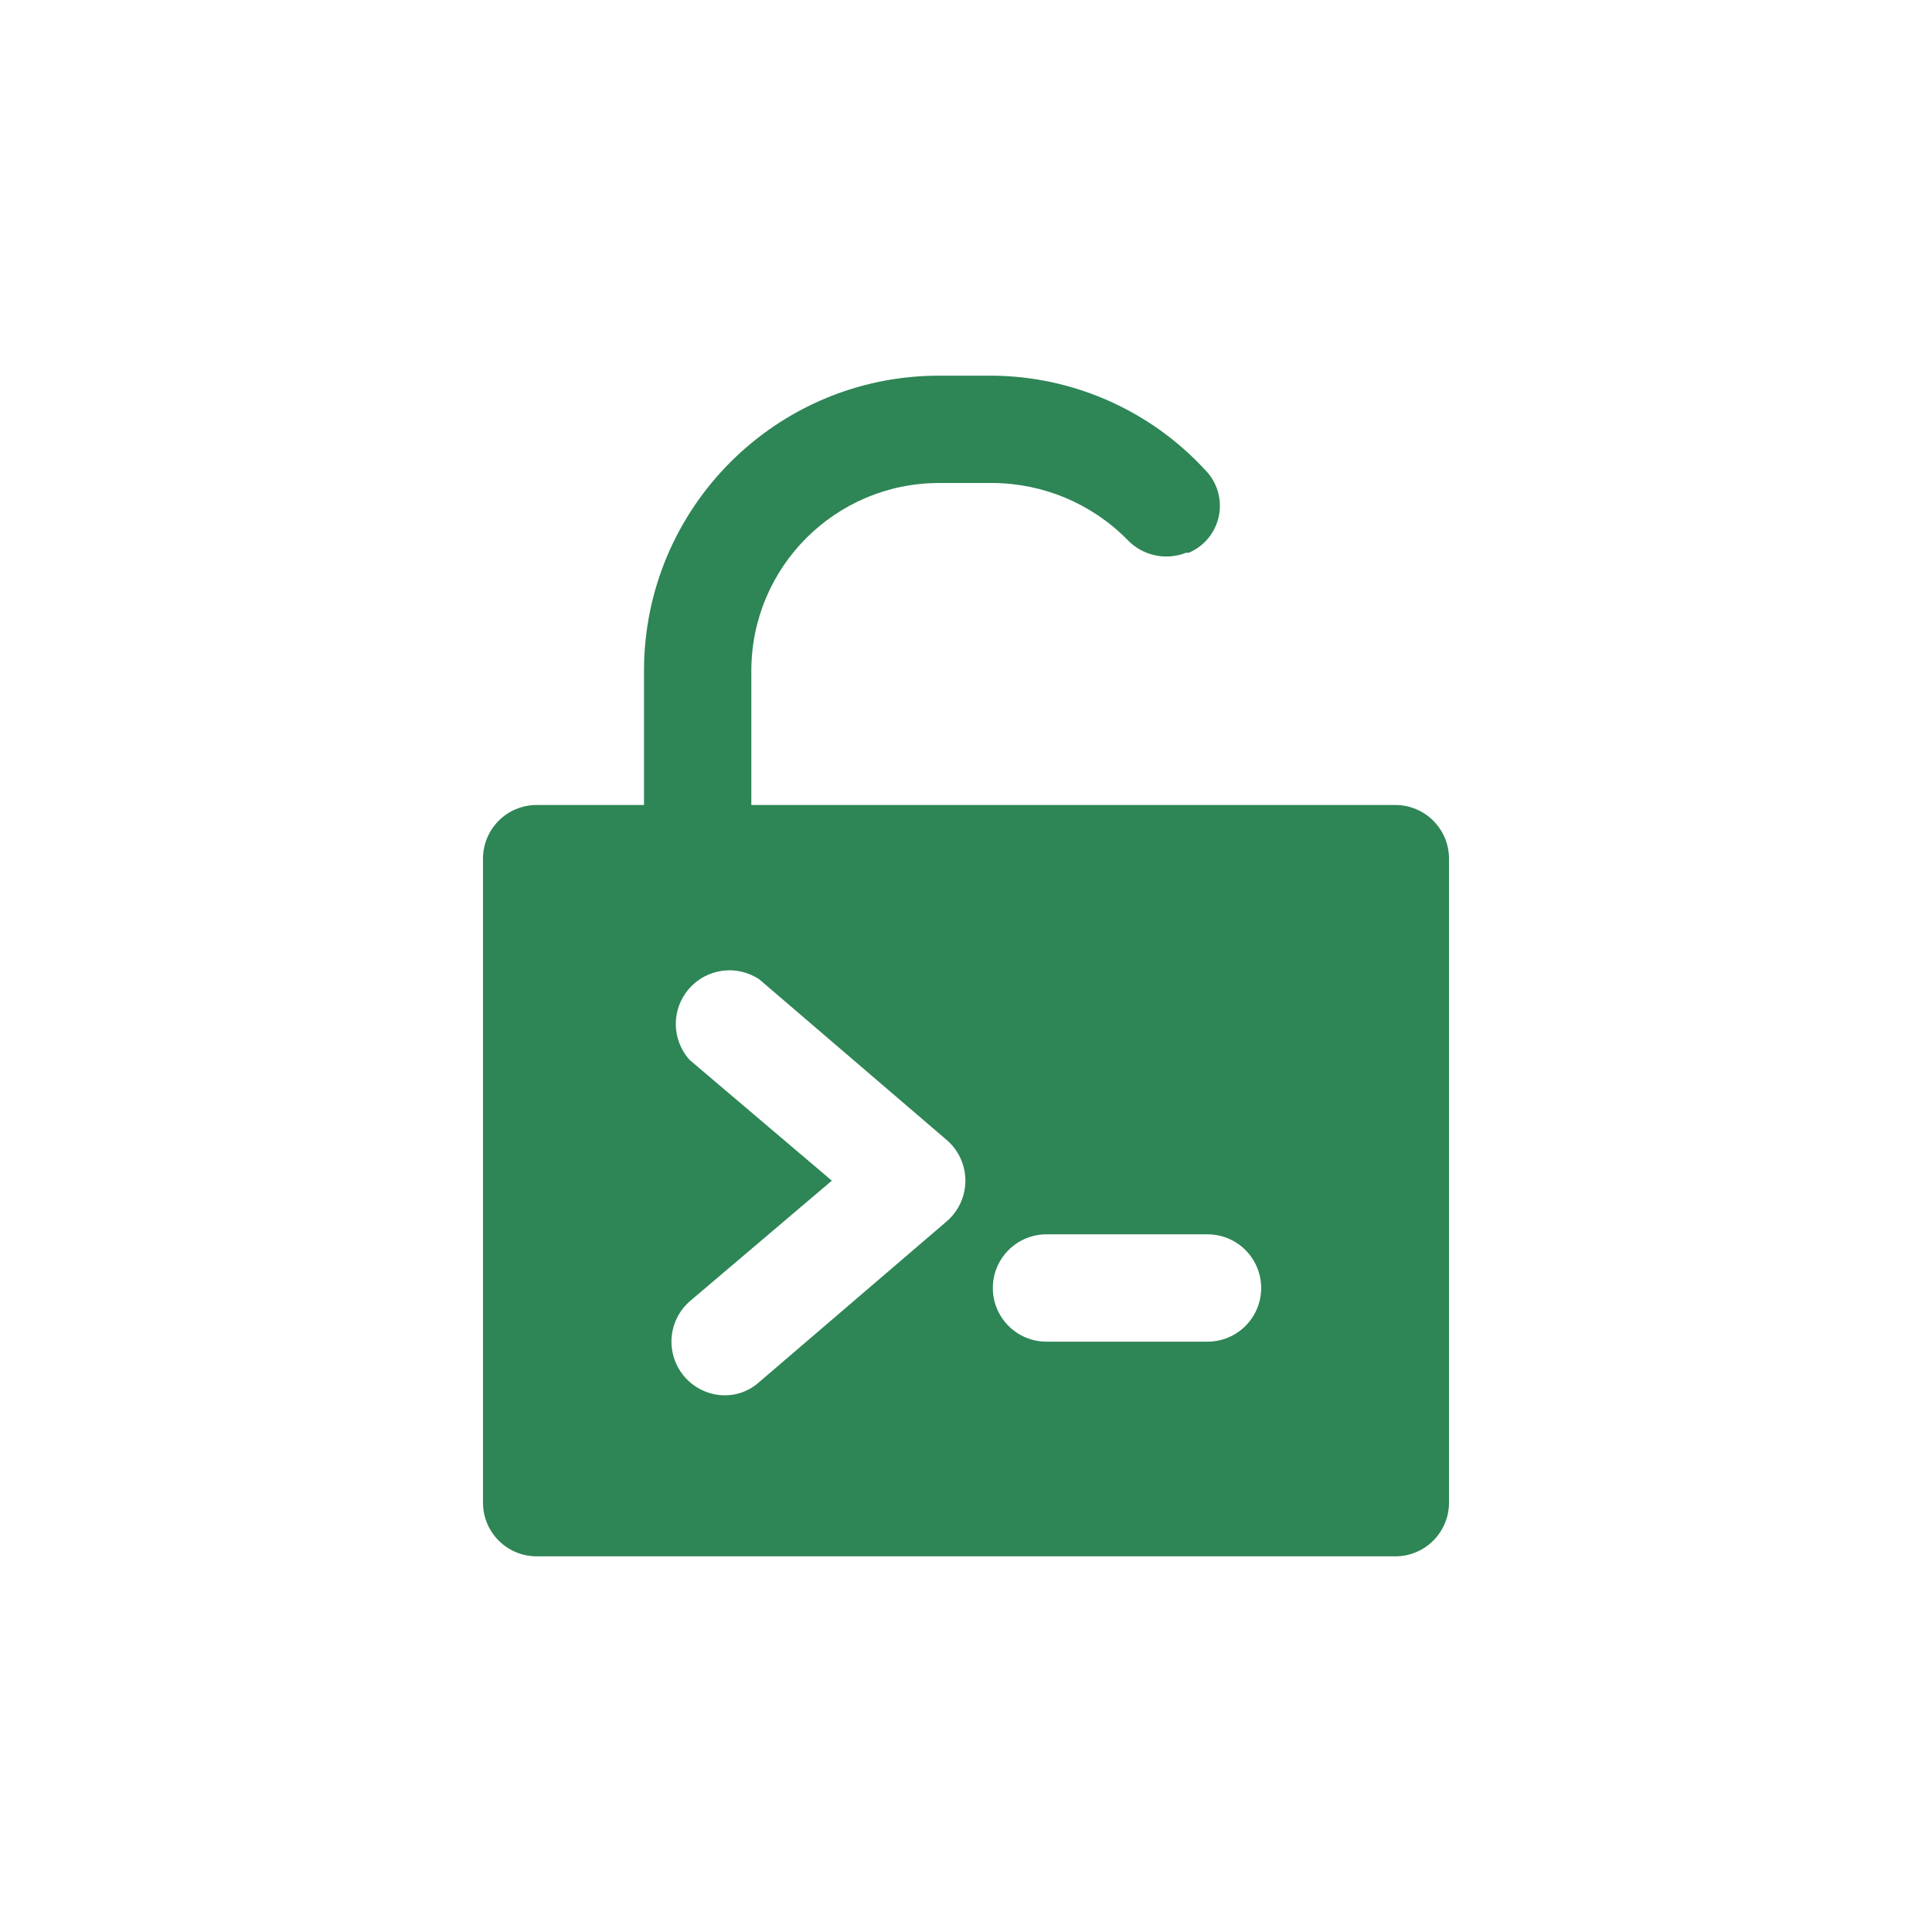
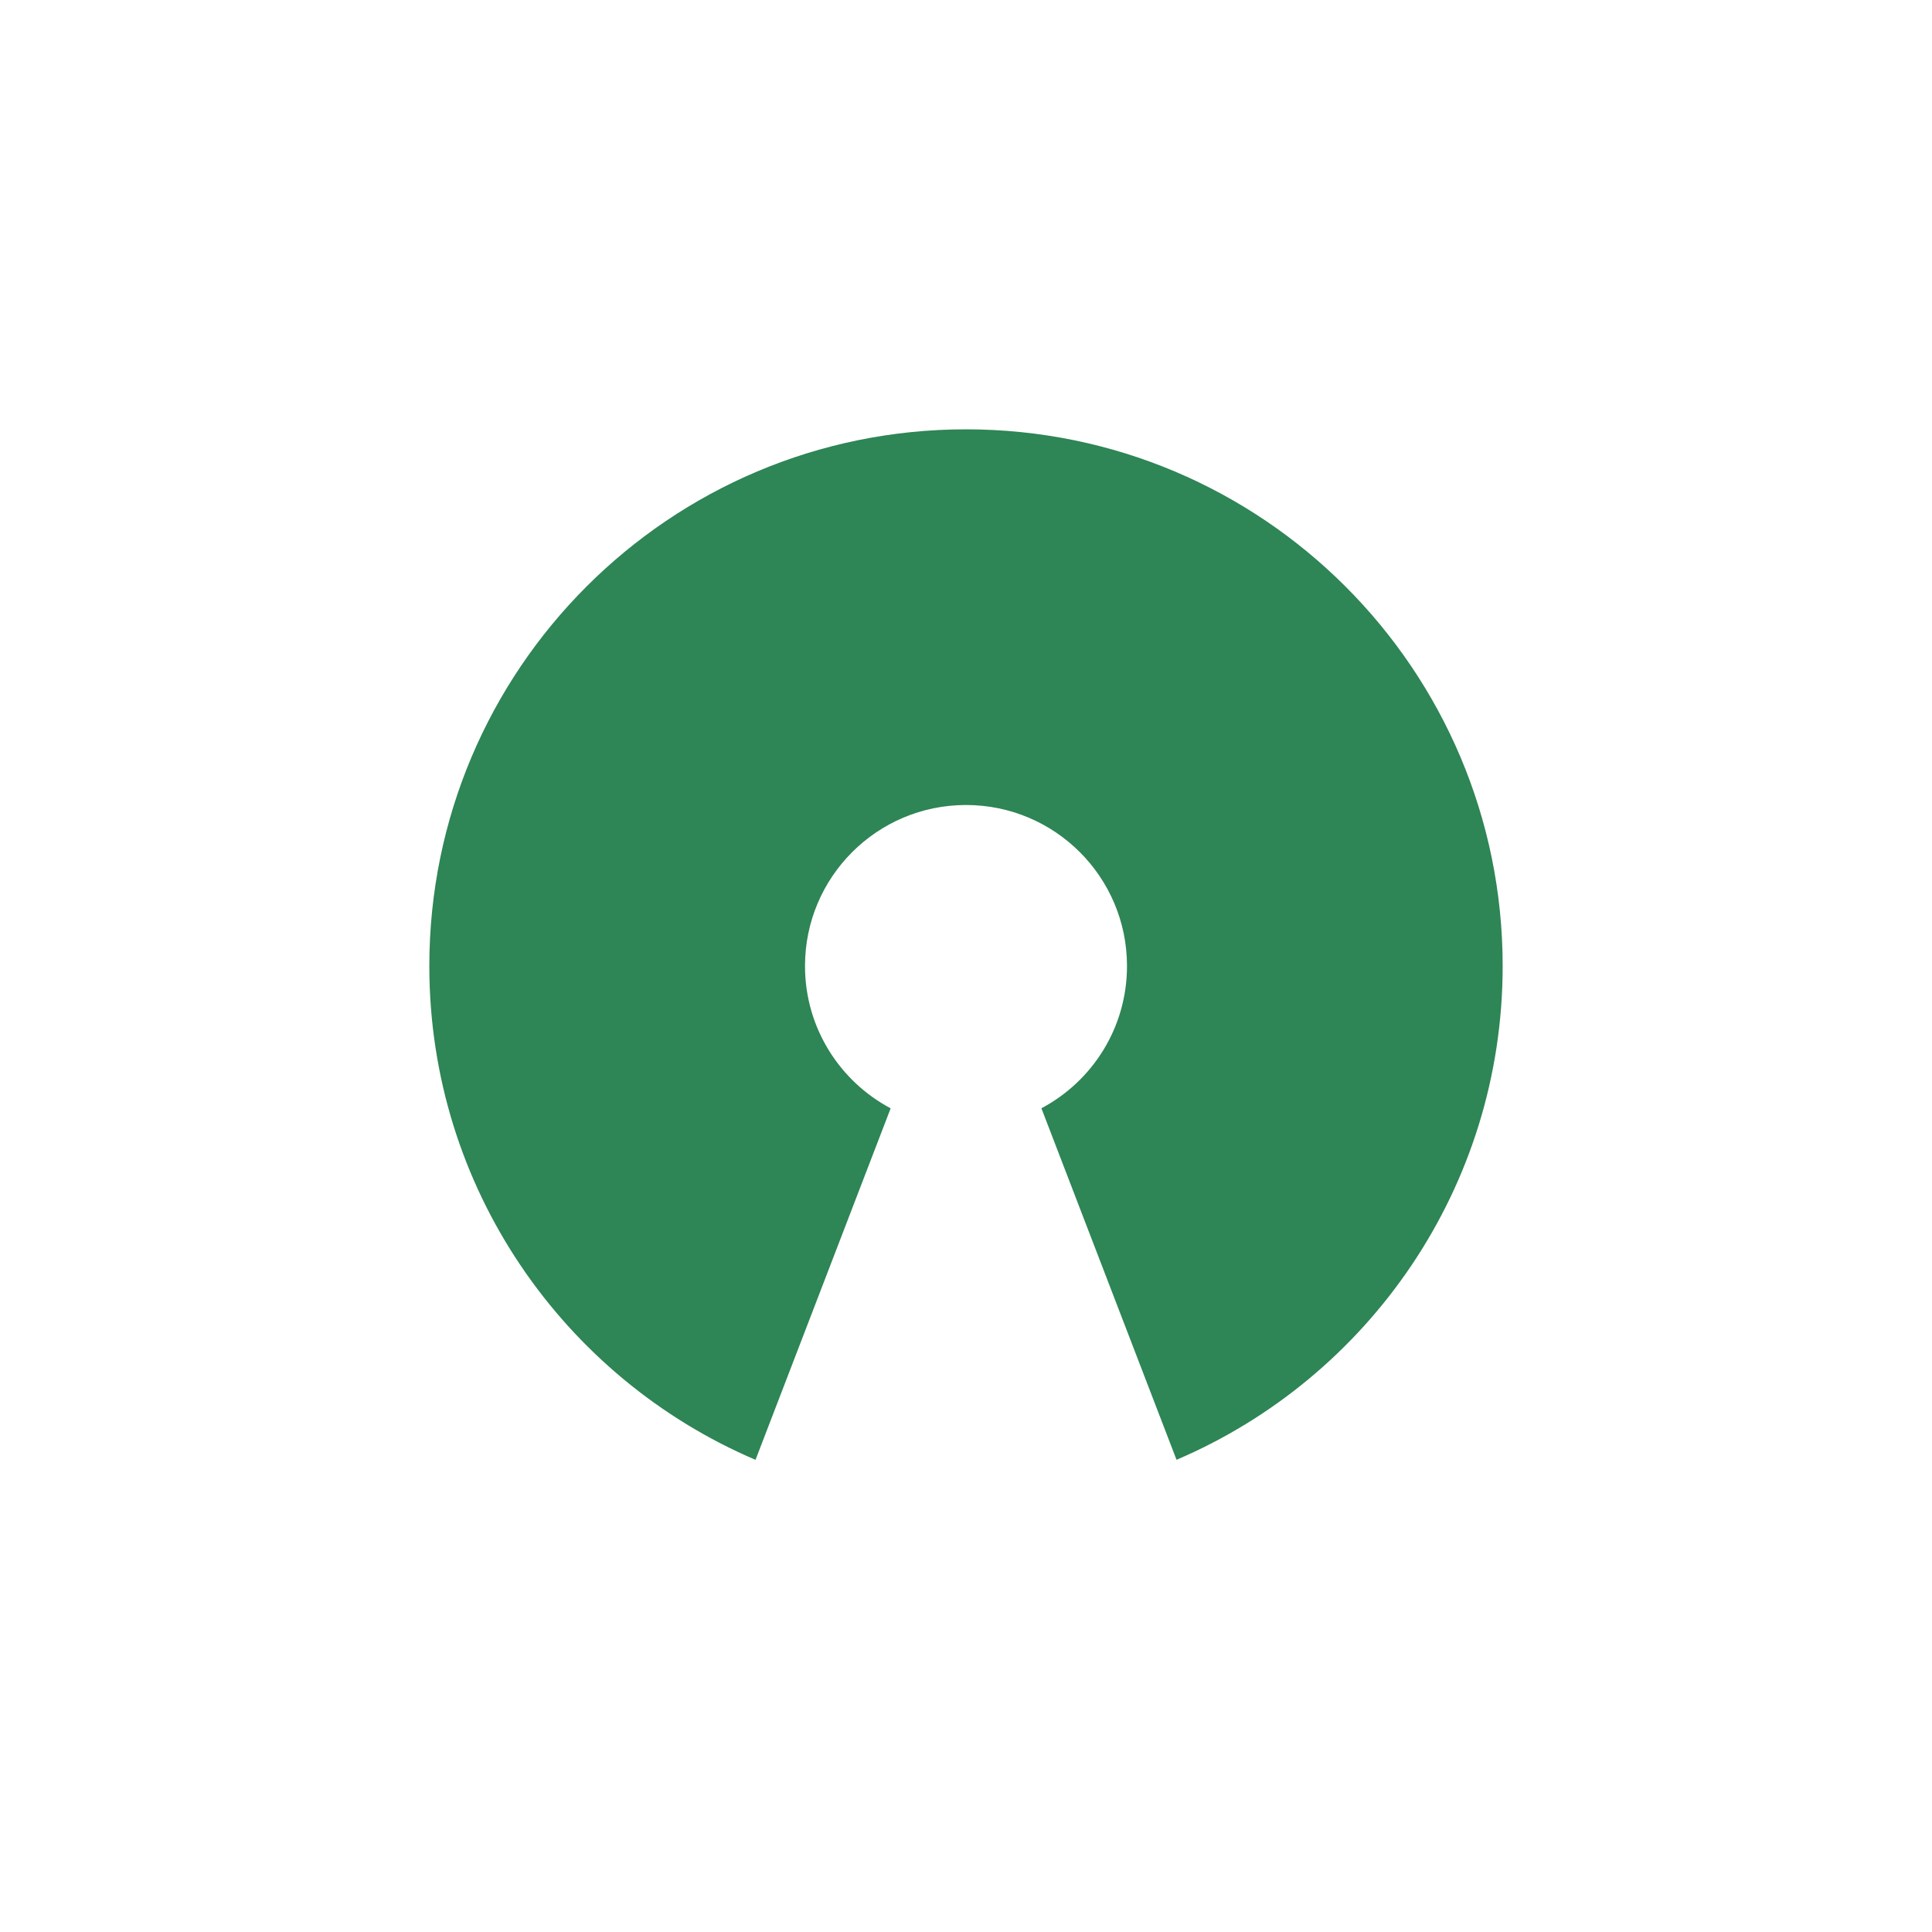
- <svg xmlns="http://www.w3.org/2000/svg" width="800px" height="800px" viewBox="-12 -12 72.00 72.00" fill="#2e8555">
+ <svg xmlns="http://www.w3.org/2000/svg" width="800px" height="800px" viewBox="-6 -6 36.00 36.00" fill="#2e8555">
  <g id="SVGRepo_bgCarrier" stroke-width="0" />
  <g id="SVGRepo_tracerCarrier" stroke-linecap="round" stroke-linejoin="round" />
  <g id="SVGRepo_iconCarrier">
-     <g id="Layer_2" data-name="Layer 2">
-       <g id="invisible_box" data-name="invisible box">
-         <path d="M0,0V48H48V0ZM13.7,27.5a2,2,0,0,1,2.6-3l7,6a2,2,0,0,1,0,3l-7,6A1.9,1.9,0,0,1,15,40a2,2,0,0,1-1.3-3.5L19,32ZM33,38H27a2,2,0,0,1,0-4h6a2,2,0,0,1,0,4Z" fill="none" />
-         <path d="M0,0V48H48V0ZM13.7,27.5a2,2,0,0,1,2.6-3l7,6a2,2,0,0,1,0,3l-7,6A1.9,1.9,0,0,1,15,40a2,2,0,0,1-1.3-3.5L19,32ZM33,38H27a2,2,0,0,1,0-4h6a2,2,0,0,1,0,4Z" fill="none" />
-         <path d="M0,0V48H48V0ZM13.7,27.5a2,2,0,0,1,2.6-3l7,6a2,2,0,0,1,0,3l-7,6A1.9,1.9,0,0,1,15,40a2,2,0,0,1-1.3-3.5L19,32ZM33,38H27a2,2,0,0,1,0-4h6a2,2,0,0,1,0,4Z" fill="none" />
-       </g>
-       <g id="icons_Q2" data-name="icons Q2">
-         <g>
-           <path d="M32,21.9h0Z" />
-           <path d="M40,18H16V13a7,7,0,0,1,7-7h2a7.1,7.1,0,0,1,5,2.1,2,2,0,0,0,2.2.5h.1a1.9,1.9,0,0,0,.6-3.1A10.9,10.9,0,0,0,25,2H23A11,11,0,0,0,12,13v5H8a2,2,0,0,0-2,2V44a2,2,0,0,0,2,2H40a2,2,0,0,0,2-2V20A2,2,0,0,0,40,18ZM23.3,33.5l-7,6A1.9,1.9,0,0,1,15,40a2,2,0,0,1-1.3-3.5L19,32l-5.3-4.5a2,2,0,0,1,2.6-3l7,6a2,2,0,0,1,0,3ZM33,38H27a2,2,0,0,1,0-4h6a2,2,0,0,1,0,4Z" />
-         </g>
-       </g>
+     <g>
+       <path fill="none" d="M0 0H24V24H0z" />
+       <path d="M12 2c5.523 0 10 4.477 10 10 0 4.13-2.504 7.676-6.077 9.201l-2.518-6.55C14.354 14.148 15 13.15 15 12c0-1.657-1.343-3-3-3s-3 1.343-3 3c0 1.15.647 2.148 1.596 2.652l-2.518 6.55C4.504 19.675 2 16.13 2 12 2 6.477 6.477 2 12 2z" />
    </g>
  </g>
</svg>
